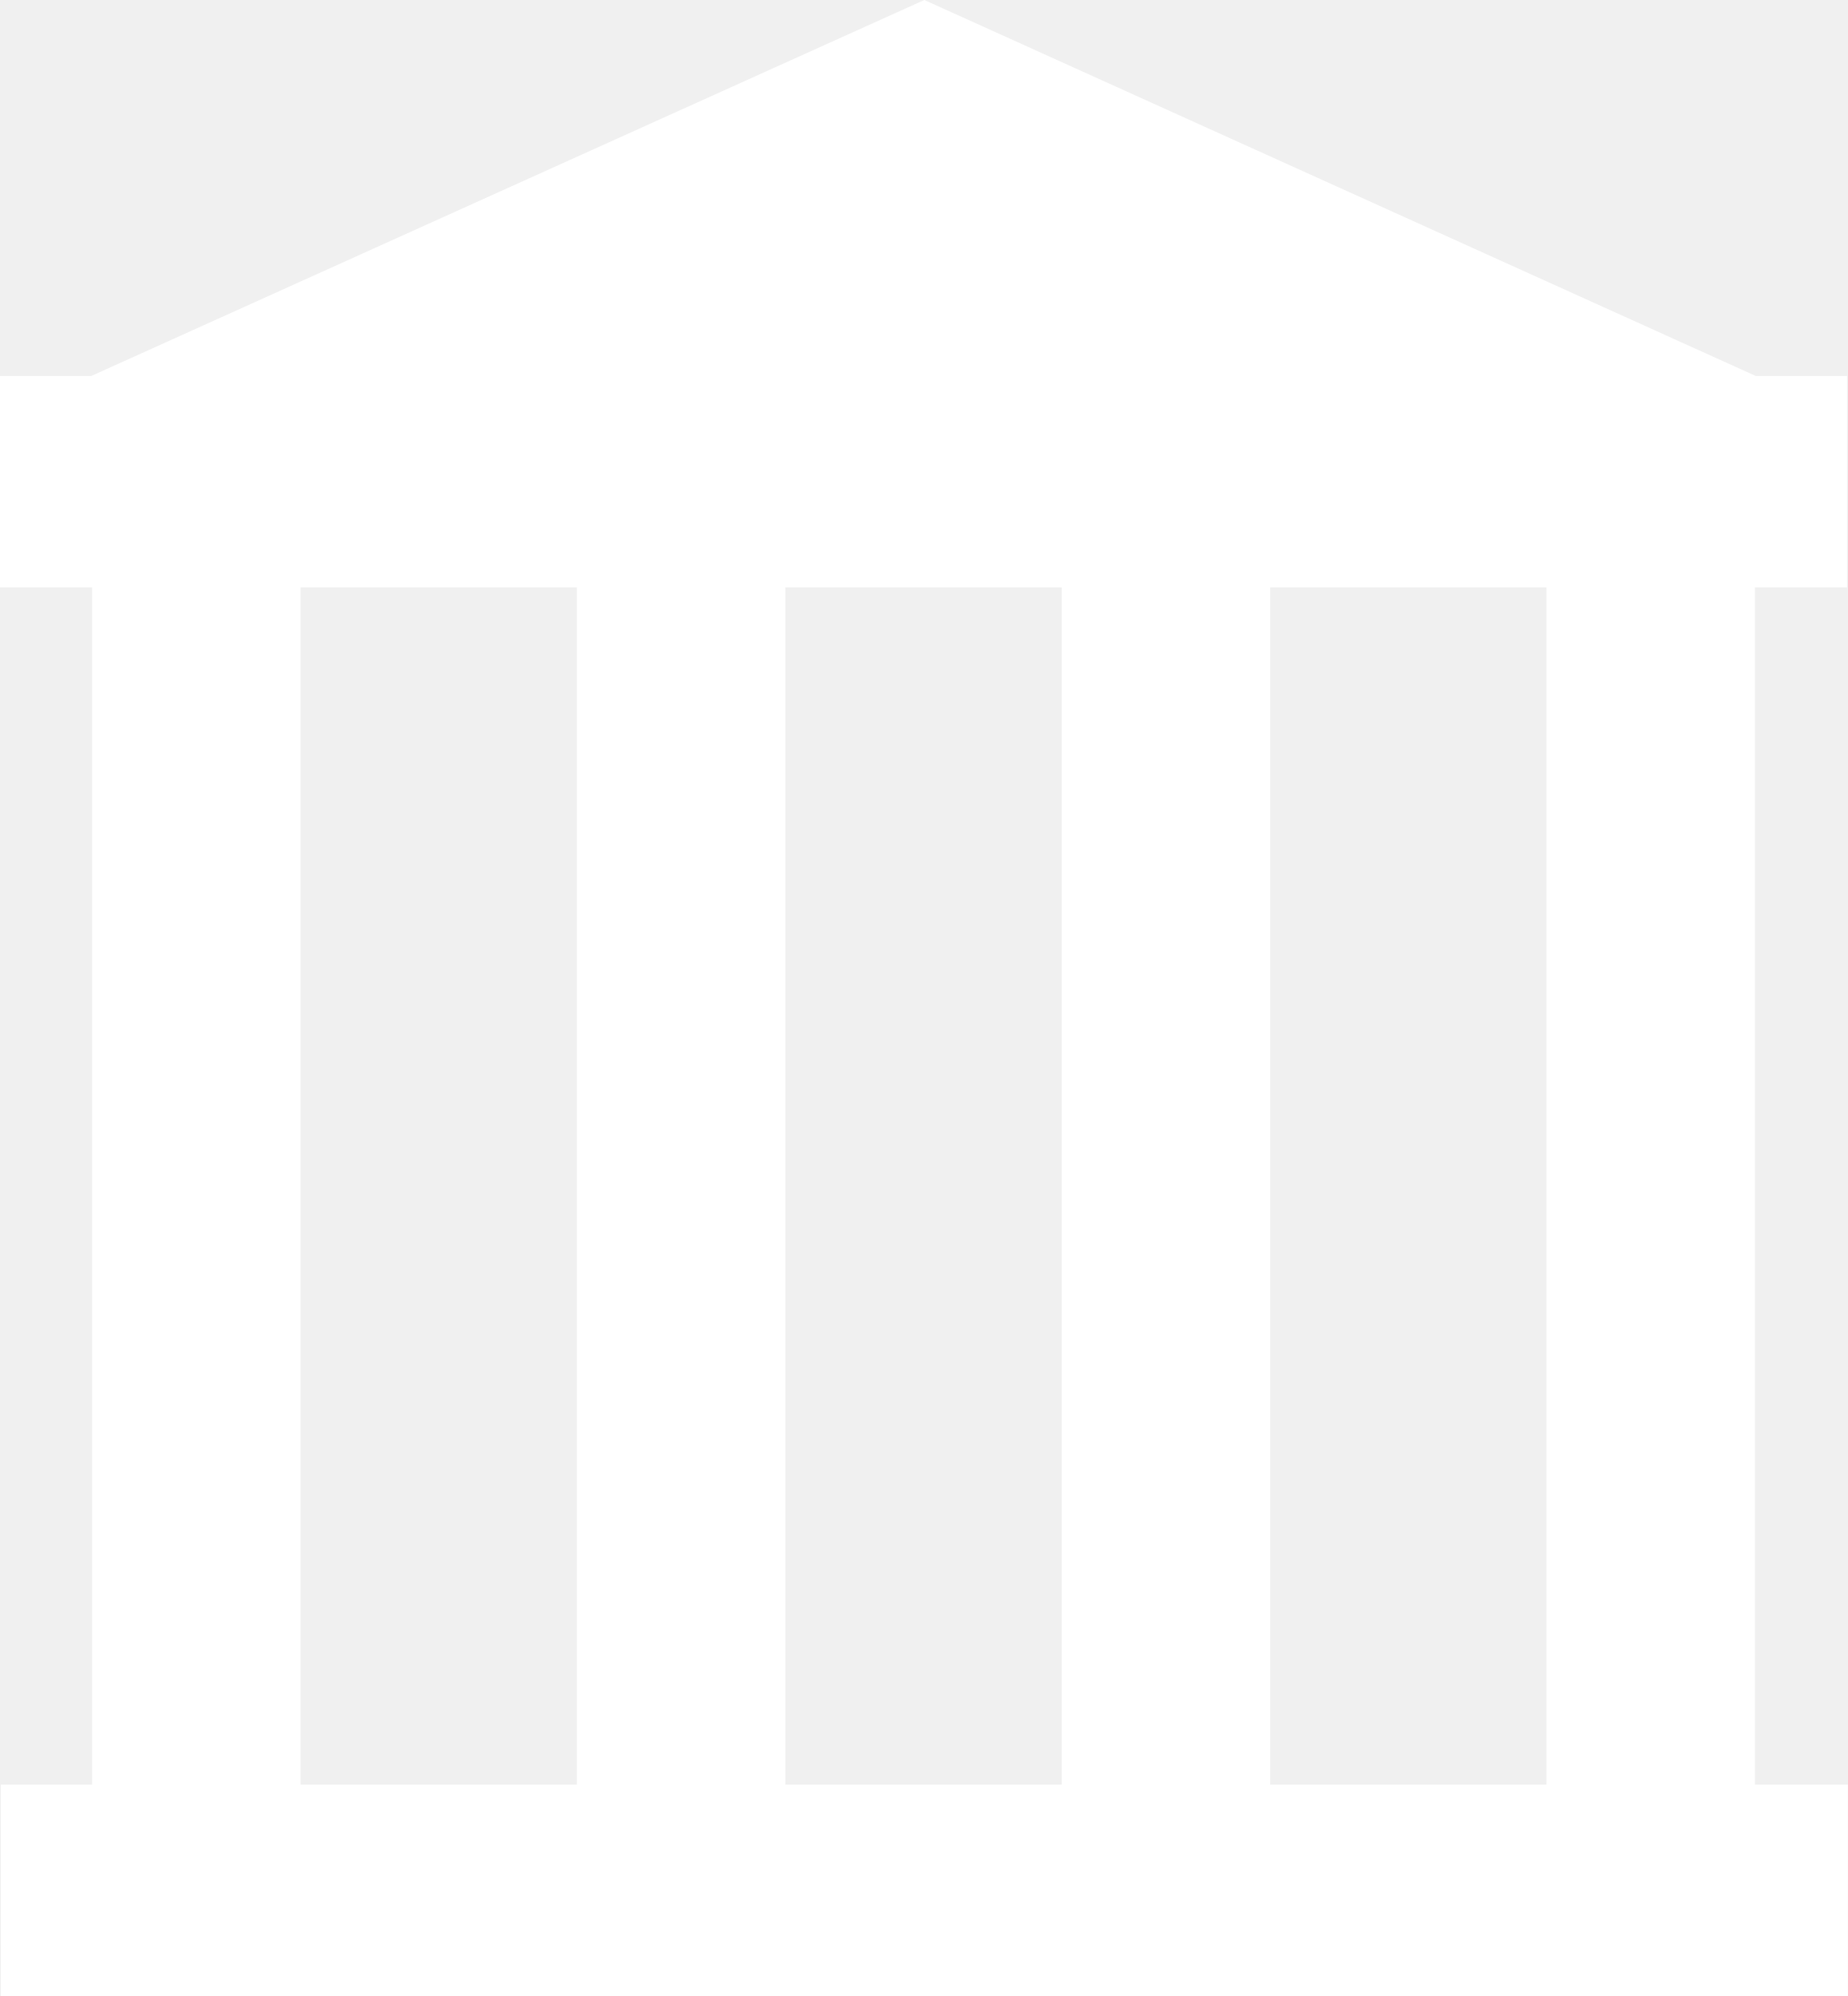
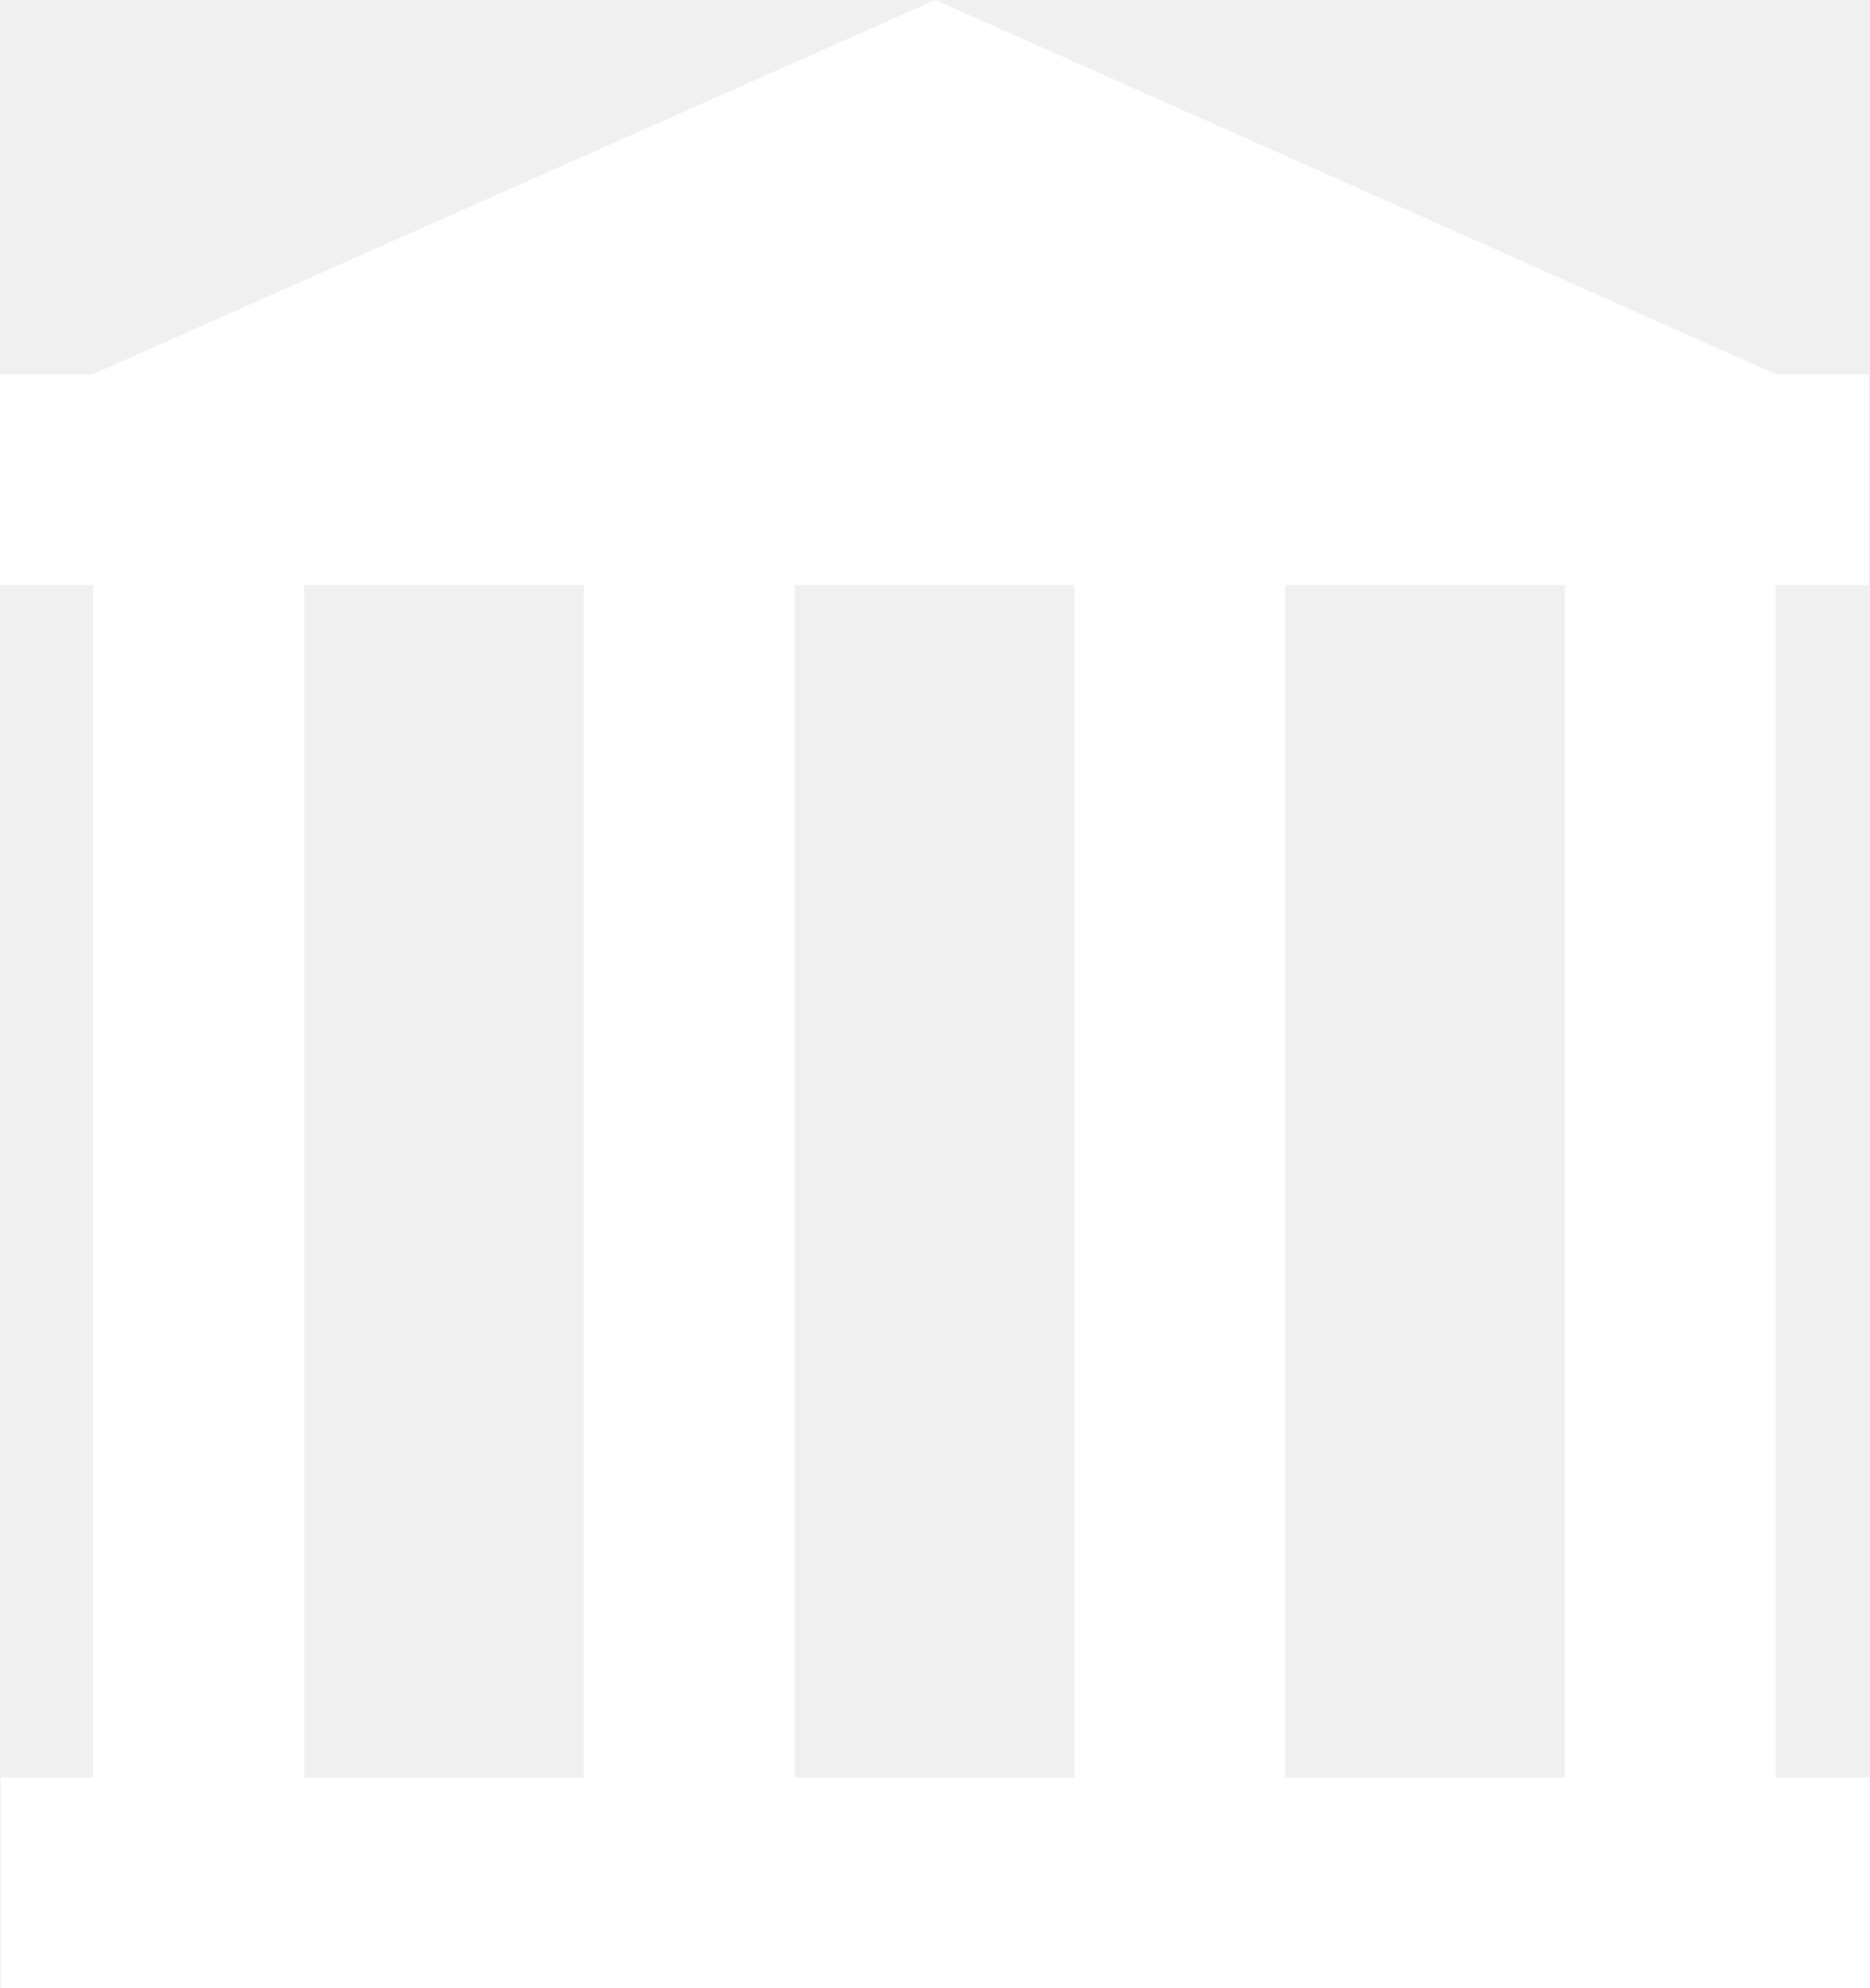
- <svg xmlns="http://www.w3.org/2000/svg" width="100" height="108" viewBox="0 0 100 108" fill="none">
-   <path d="M94.972 96.563V31.78H99.956V20.343H95.015L50.022 0L4.941 20.343H0V31.78H4.985V96.563H0.044V108H100V96.563H94.972ZM16.266 96.563V31.78H31.22V96.563H16.266ZM42.501 96.563V31.78H57.455V96.563H42.501ZM68.736 96.563V31.78H83.69V96.563H68.736Z" fill="white" />
+ <svg xmlns="http://www.w3.org/2000/svg" width="63" height="67" viewBox="0 0 63 67" fill="none">
+   <path d="M59.832 59.905V19.715H62.972V12.62H59.86L31.514 1.33514e-05L3.113 12.62H0V19.715H3.14V59.905H0.028V67H63V59.905H59.832ZM10.248 59.905V19.715H19.669V59.905H10.248ZM26.776 59.905V19.715H36.197V59.905H26.776ZM43.304 59.905V19.715H52.725V59.905H43.304Z" fill="white" />
</svg>
